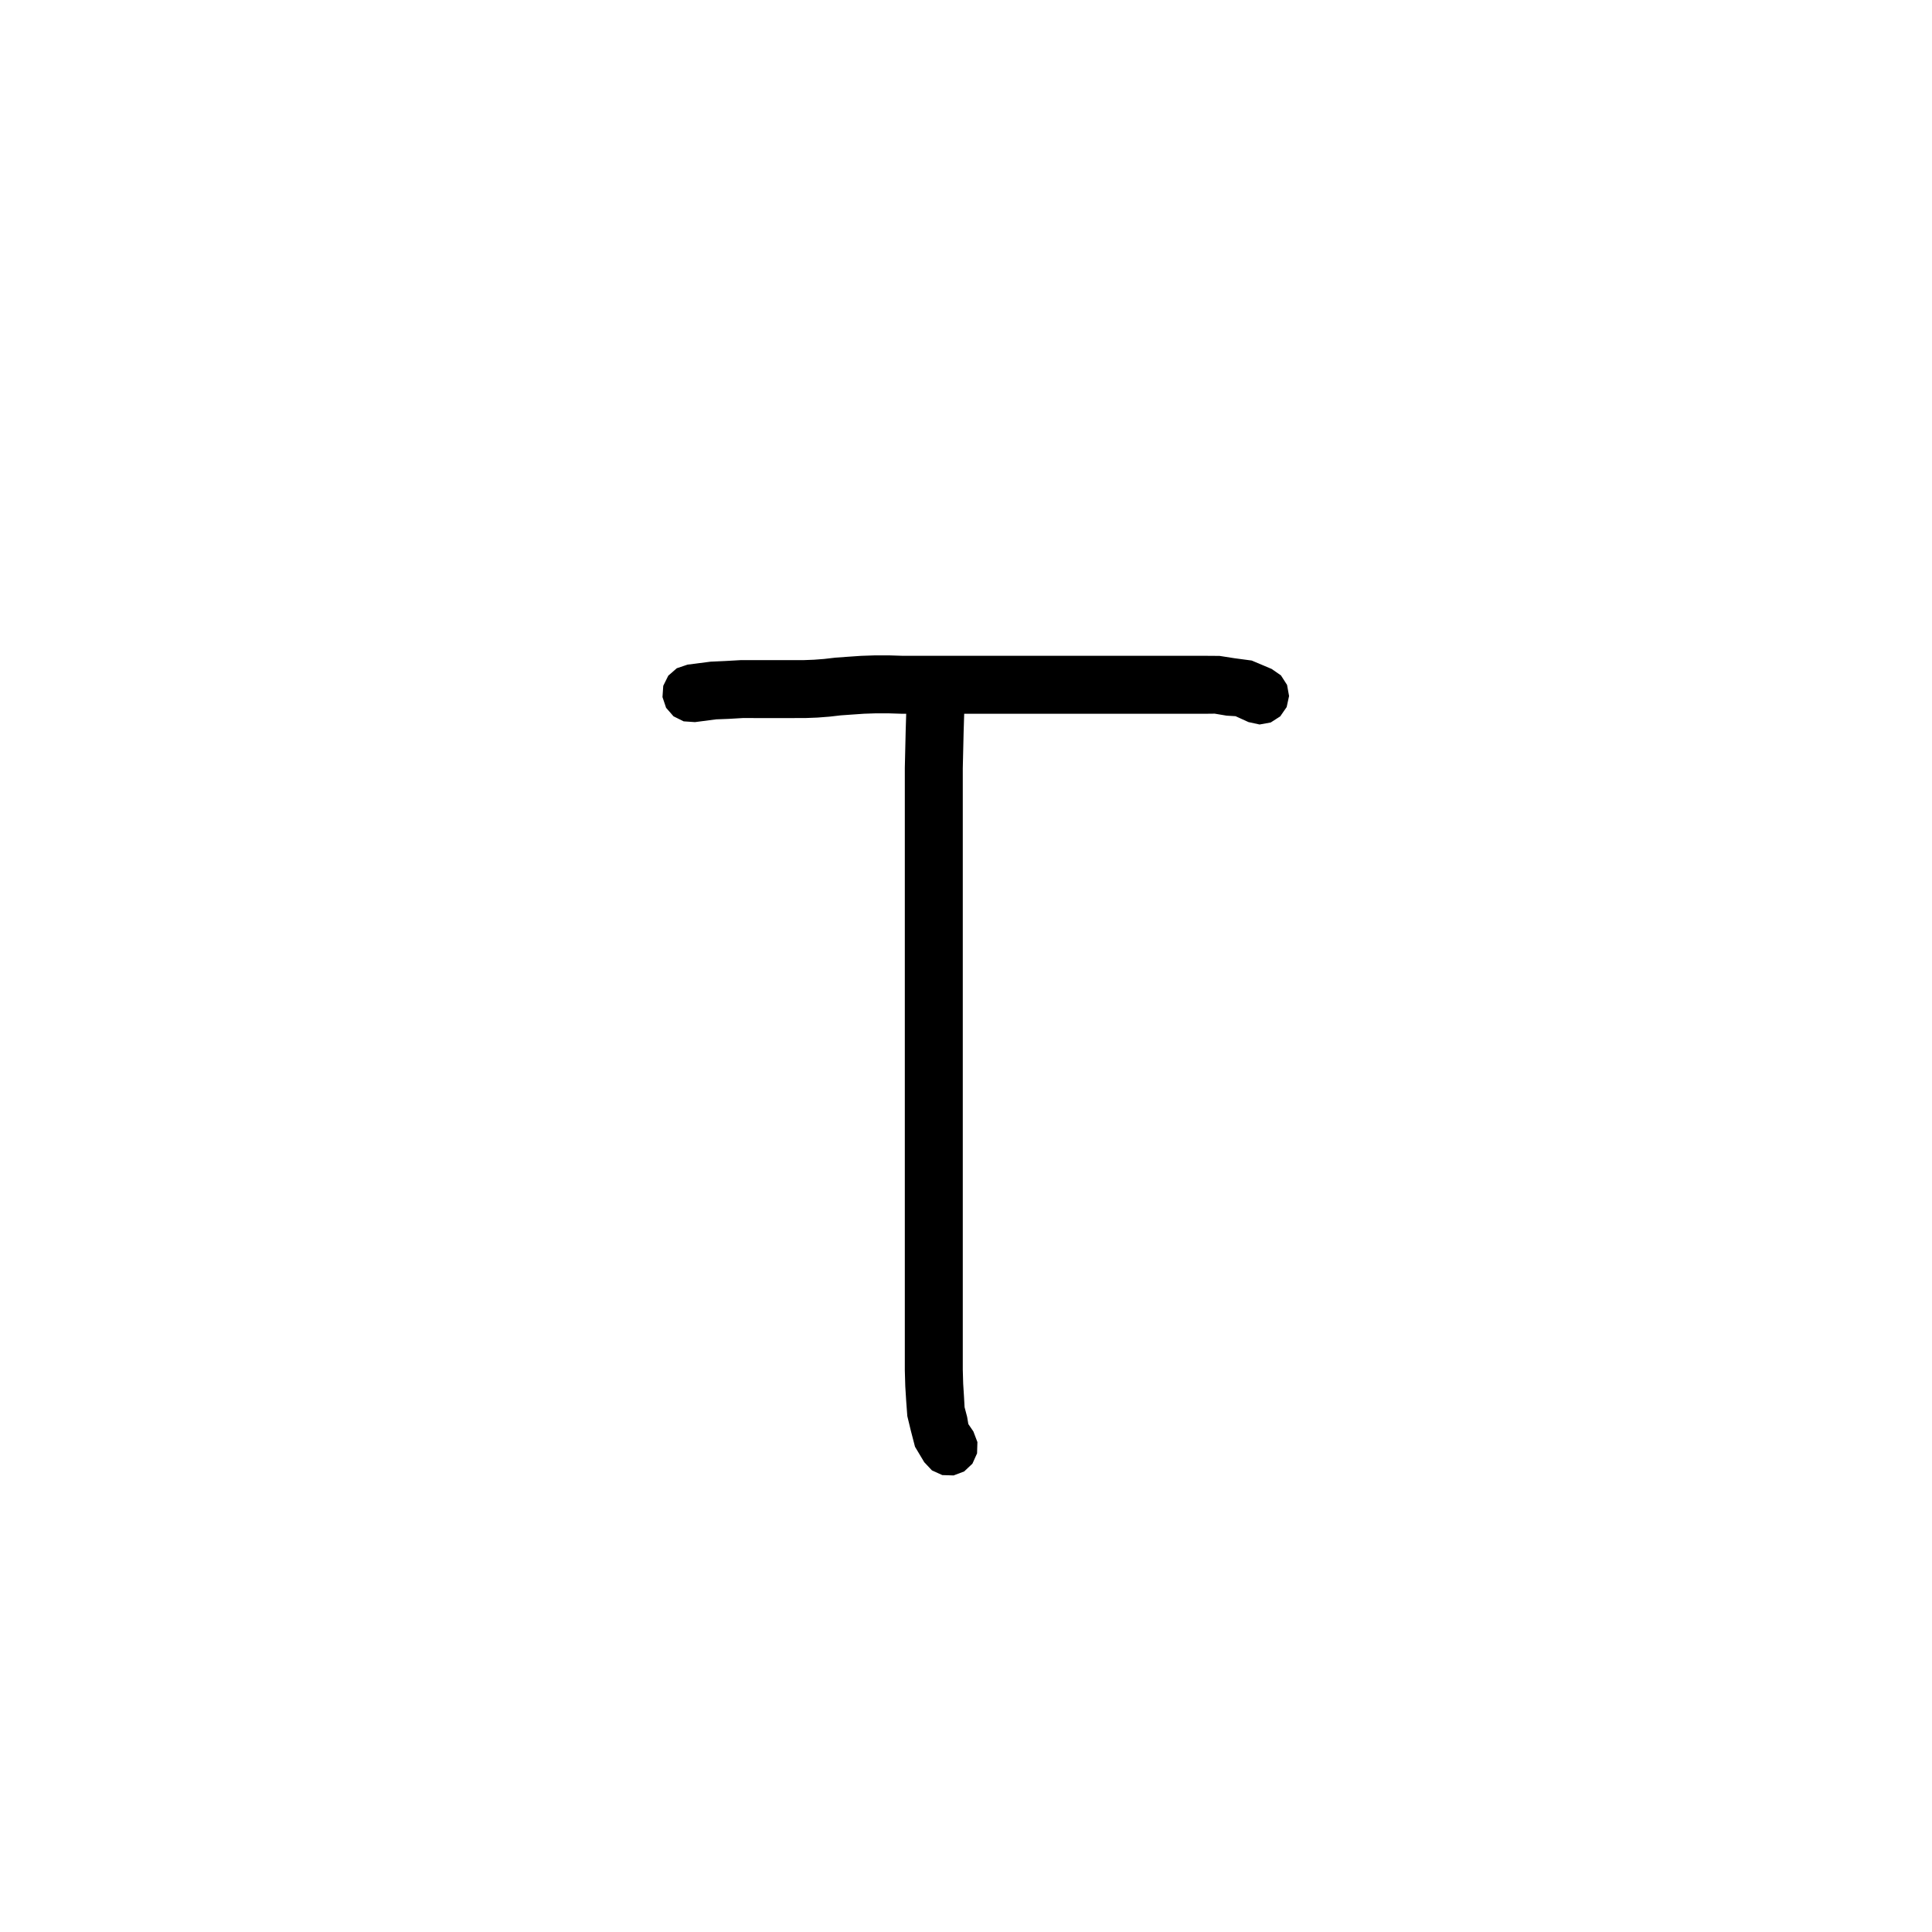
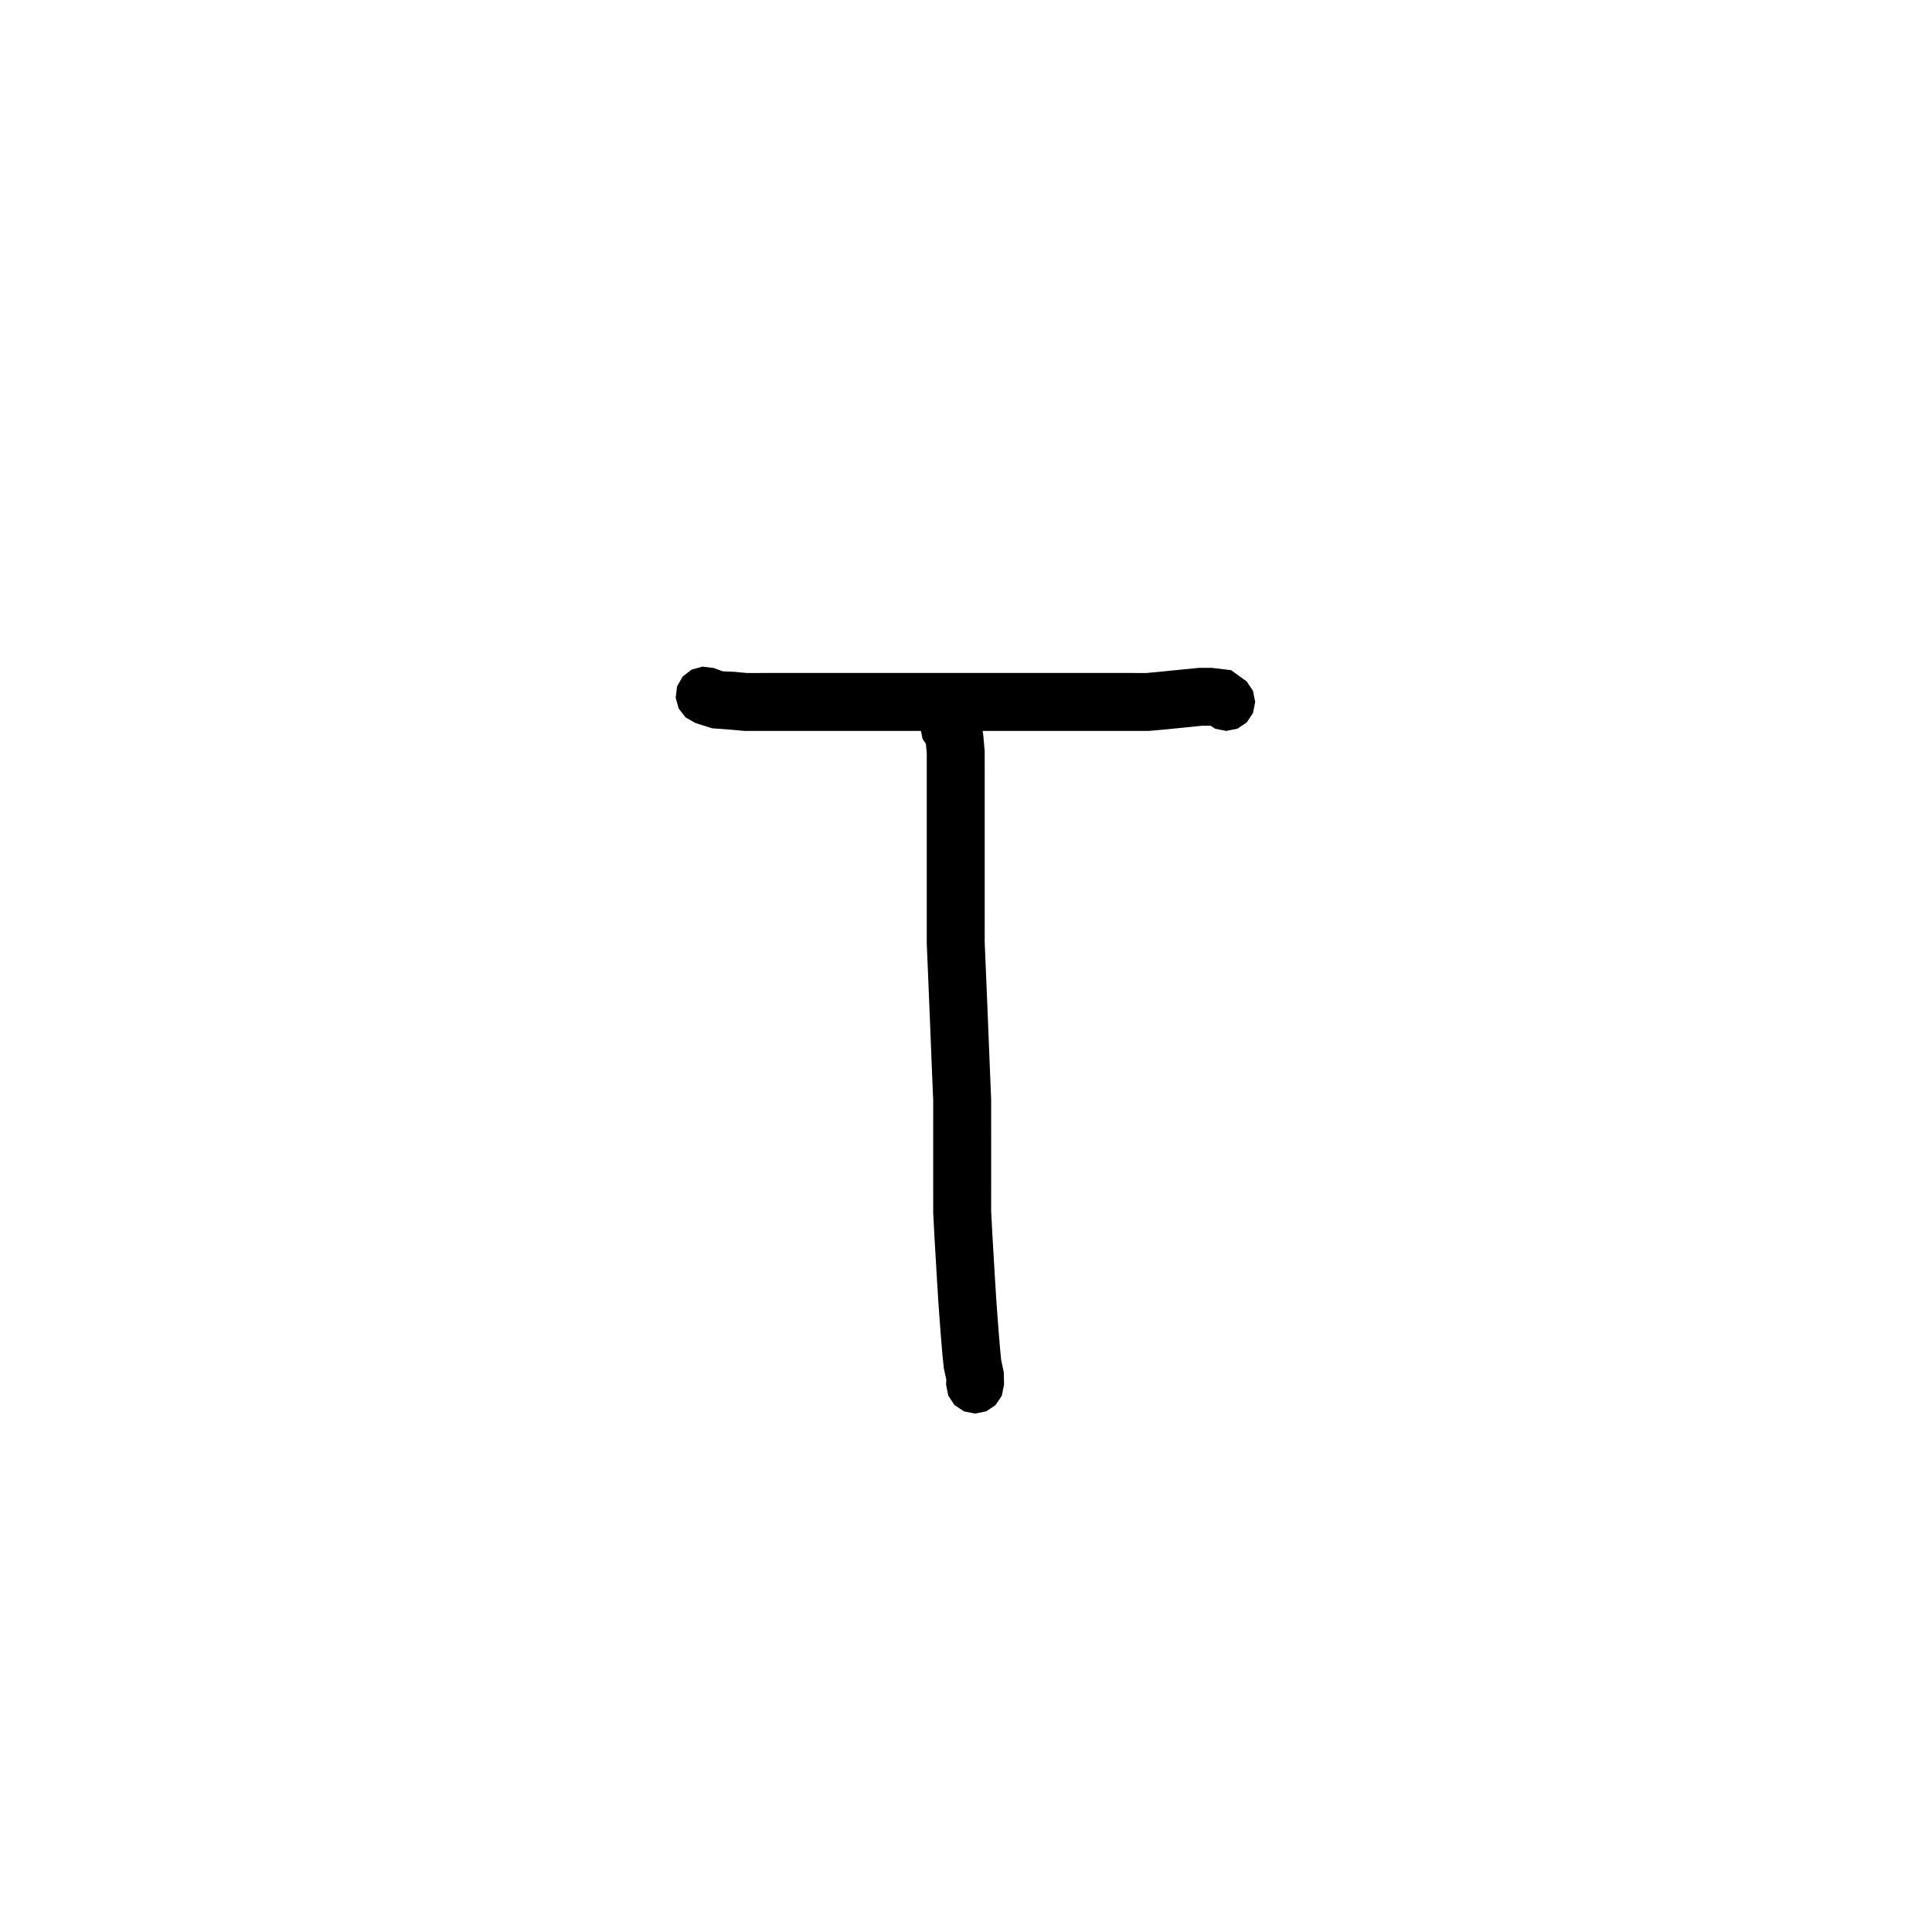
<svg xmlns="http://www.w3.org/2000/svg" viewBox="0 0 300 300" width="300" height="300">
-   <path d="M 107.909 112.13 L 111.21 111.701 L 113.093 111.628 L 115.341 111.498 L 117.133 111.5 L 119.133 111.5 L 121.133 111.5 L 123.067 111.5 L 125.017 111.499 L 126.926 111.426 L 128.831 111.279 L 130.548 111.081 L 132.315 110.956 L 134.162 110.828 L 136.007 110.766 L 137.929 110.766 L 140.062 110.833 L 142.2 110.833 L 144.267 110.833 L 146.267 110.833 L 148.267 110.833 L 150.267 110.833 L 152.2 110.833 L 154.067 110.833 L 155.933 110.833 L 157.733 110.833 L 159.6 110.833 L 161.467 110.833 L 163.4 110.833 L 165.333 110.833 L 167.333 110.833 L 169.333 110.833 L 171.4 110.833 L 173.467 110.833 L 175.6 110.833 L 177.6 110.833 L 179.533 110.833 L 181.467 110.833 L 183.333 110.833 L 185.2 110.833 L 187.133 110.833 L 188.62 110.817 L 190.464 111.126 L 191.858 111.211 L 193.872 112.127 L 195.588 112.499 L 197.316 112.187 L 198.793 111.237 L 199.793 109.794 L 200.166 108.078 L 199.853 106.351 L 198.904 104.874 L 197.461 103.873 L 194.364 102.567 L 191.669 102.207 L 189.38 101.849 L 187.133 101.833 L 185.2 101.833 L 183.333 101.833 L 181.467 101.833 L 179.533 101.833 L 177.6 101.833 L 175.6 101.833 L 173.467 101.833 L 171.4 101.833 L 169.333 101.833 L 167.333 101.833 L 165.333 101.833 L 163.4 101.833 L 161.467 101.833 L 159.6 101.833 L 157.733 101.833 L 155.933 101.833 L 154.067 101.833 L 152.2 101.833 L 150.267 101.833 L 148.267 101.833 L 146.267 101.833 L 144.267 101.833 L 142.2 101.833 L 140.205 101.834 L 138.071 101.767 L 135.86 101.767 L 133.705 101.839 L 131.685 101.978 L 129.718 102.119 L 127.969 102.321 L 126.407 102.441 L 124.85 102.501 L 123.067 102.5 L 121.133 102.5 L 119.133 102.5 L 117.133 102.5 L 115.059 102.502 L 112.641 102.639 L 110.346 102.743 L 106.757 103.204 L 105.093 103.764 L 103.77 104.918 L 102.99 106.491 L 102.87 108.243 L 103.43 109.907 L 104.585 111.23 L 106.157 112.01 Z" fill="black" fill-rule="nonzero" />
-   <path d="M 140.835 106.864 L 140.724 110.529 L 140.635 113.411 L 140.568 116.295 L 140.5 119.208 L 140.5 121.533 L 140.5 123.733 L 140.5 126 L 140.5 128.067 L 140.5 129.933 L 140.5 131.733 L 140.5 133.6 L 140.5 135.4 L 140.5 137.267 L 140.5 139.133 L 140.5 141 L 140.5 142.8 L 140.5 144.6 L 140.5 146.333 L 140.5 148 L 140.5 149.733 L 140.5 151.667 L 140.5 153.6 L 140.5 155.533 L 140.5 157.467 L 140.5 159.533 L 140.5 161.667 L 140.5 163.8 L 140.5 166.067 L 140.5 168.333 L 140.5 170.667 L 140.5 172.933 L 140.5 175.2 L 140.5 177.6 L 140.5 180 L 140.5 182.333 L 140.5 184.733 L 140.5 187.333 L 140.5 189.867 L 140.5 192.667 L 140.5 195.4 L 140.5 197.867 L 140.5 200.333 L 140.5 202.8 L 140.5 205.2 L 140.5 207.667 L 140.5 210.267 L 140.5 212.796 L 140.571 215.268 L 140.709 217.49 L 140.887 219.89 L 141.425 222.121 L 142.082 224.652 L 143.517 227.052 L 144.721 228.33 L 146.321 229.051 L 148.076 229.105 L 149.718 228.483 L 150.997 227.279 L 151.718 225.679 L 151.772 223.924 L 151.149 222.282 L 150.362 221.126 L 150.175 220.012 L 149.78 218.51 L 149.691 216.91 L 149.562 214.865 L 149.5 212.671 L 149.5 210.267 L 149.5 207.667 L 149.5 205.2 L 149.5 202.8 L 149.5 200.333 L 149.5 197.867 L 149.5 195.4 L 149.5 192.667 L 149.5 189.867 L 149.5 187.333 L 149.5 184.733 L 149.5 182.333 L 149.5 180 L 149.5 177.6 L 149.5 175.2 L 149.5 172.933 L 149.5 170.667 L 149.5 168.333 L 149.5 166.067 L 149.5 163.8 L 149.5 161.667 L 149.5 159.533 L 149.5 157.467 L 149.5 155.533 L 149.5 153.6 L 149.5 151.667 L 149.5 149.733 L 149.5 148 L 149.5 146.333 L 149.5 144.6 L 149.5 142.8 L 149.5 141 L 149.5 139.133 L 149.5 137.267 L 149.5 135.4 L 149.5 133.6 L 149.5 131.733 L 149.5 129.933 L 149.5 128.067 L 149.5 126 L 149.5 123.733 L 149.5 121.533 L 149.5 119.325 L 149.565 116.505 L 149.632 113.655 L 149.72 110.804 L 149.831 107.136 L 149.541 105.405 L 148.61 103.916 L 147.181 102.897 L 145.47 102.502 L 143.738 102.792 L 142.249 103.723 L 141.23 105.153 Z" fill="black" fill-rule="nonzero" />
+   <path d="M 107.983 112.269 L 110.564 113.087 L 113.266 113.287 L 115.611 113.496 L 118.206 113.5 L 120.606 113.5 L 123.006 113.5 L 125.206 113.5 L 127.406 113.5 L 129.406 113.5 L 131.406 113.5 L 133.606 113.5 L 135.806 113.5 L 138.006 113.5 L 140.206 113.5 L 142.406 113.5 L 144.406 113.5 L 146.406 113.5 L 148.406 113.5 L 150.406 113.5 L 152.406 113.5 L 154.406 113.5 L 156.406 113.5 L 158.406 113.5 L 160.406 113.5 L 162.406 113.5 L 164.406 113.5 L 166.606 113.5 L 168.806 113.5 L 171.206 113.5 L 173.606 113.5 L 176.006 113.5 L 178.411 113.495 L 180.833 113.28 L 182.854 113.078 L 184.854 112.878 L 186.656 112.693 L 187.826 112.696 L 188.317 112.602 L 187.224 112.182 L 188.684 113.157 L 190.406 113.5 L 192.128 113.157 L 193.588 112.182 L 194.564 110.722 L 194.906 109 L 194.564 107.278 L 193.588 105.818 L 191.163 104.064 L 188.186 103.704 L 186.157 103.707 L 183.958 103.922 L 181.958 104.122 L 179.98 104.32 L 178.002 104.505 L 176.006 104.5 L 173.606 104.5 L 171.206 104.5 L 168.806 104.5 L 166.606 104.5 L 164.406 104.5 L 162.406 104.5 L 160.406 104.5 L 158.406 104.5 L 156.406 104.5 L 154.406 104.5 L 152.406 104.5 L 150.406 104.5 L 148.406 104.5 L 146.406 104.5 L 144.406 104.5 L 142.406 104.5 L 140.206 104.5 L 138.006 104.5 L 135.806 104.5 L 133.606 104.5 L 131.406 104.5 L 129.406 104.5 L 127.406 104.5 L 125.206 104.5 L 123.006 104.5 L 120.606 104.5 L 118.206 104.5 L 116.002 104.504 L 113.946 104.313 L 112.248 104.246 L 110.829 103.731 L 109.087 103.511 L 107.394 103.975 L 106.007 105.052 L 105.137 106.577 L 104.918 108.319 L 105.381 110.012 L 106.458 111.4 Z" fill="black" fill-rule="nonzero" />
+   <path d="M 150.588 116.182 L 144.048 114.346 L 143.719 114.935 L 143.909 116.961 L 143.906 120.2 L 143.906 124.2 L 143.906 128.4 L 143.906 132.8 L 143.906 137.2 L 143.906 141.8 L 143.907 146.496 L 144.11 151.387 L 144.31 156.184 L 144.51 161.18 L 144.71 166.184 L 144.907 170.894 L 144.906 175.6 L 144.906 180 L 144.906 184.2 L 144.908 188.315 L 145.113 192.25 L 145.314 195.664 L 145.514 199.072 L 145.716 202.299 L 145.919 205.132 L 146.121 207.759 L 146.325 210.207 L 146.559 212.49 L 146.941 214.225 L 146.906 215 L 147.249 216.722 L 148.224 218.182 L 149.684 219.157 L 151.406 219.5 L 153.128 219.157 L 154.588 218.182 L 155.564 216.722 L 155.906 215 L 155.871 213.109 L 155.453 211.11 L 155.288 209.393 L 155.092 207.041 L 154.894 204.468 L 154.696 201.701 L 154.498 198.528 L 154.298 195.136 L 154.099 191.75 L 153.905 188.085 L 153.906 184.2 L 153.906 180 L 153.906 175.6 L 153.905 170.706 L 153.703 165.816 L 153.503 160.82 L 153.303 155.816 L 153.102 151.013 L 152.905 146.304 L 152.906 141.8 L 152.906 137.2 L 152.906 132.8 L 152.906 128.4 L 152.906 124.2 L 152.906 120.2 L 152.903 116.639 L 152.694 114.265 L 152.098 110.321 L 144.224 109.818 L 143.249 111.278 L 142.906 113 L 143.249 114.722 L 144.224 116.182 L 145.684 117.157 L 147.406 117.5 L 149.128 117.157 Z" fill="black" fill-rule="nonzero" />
</svg>
